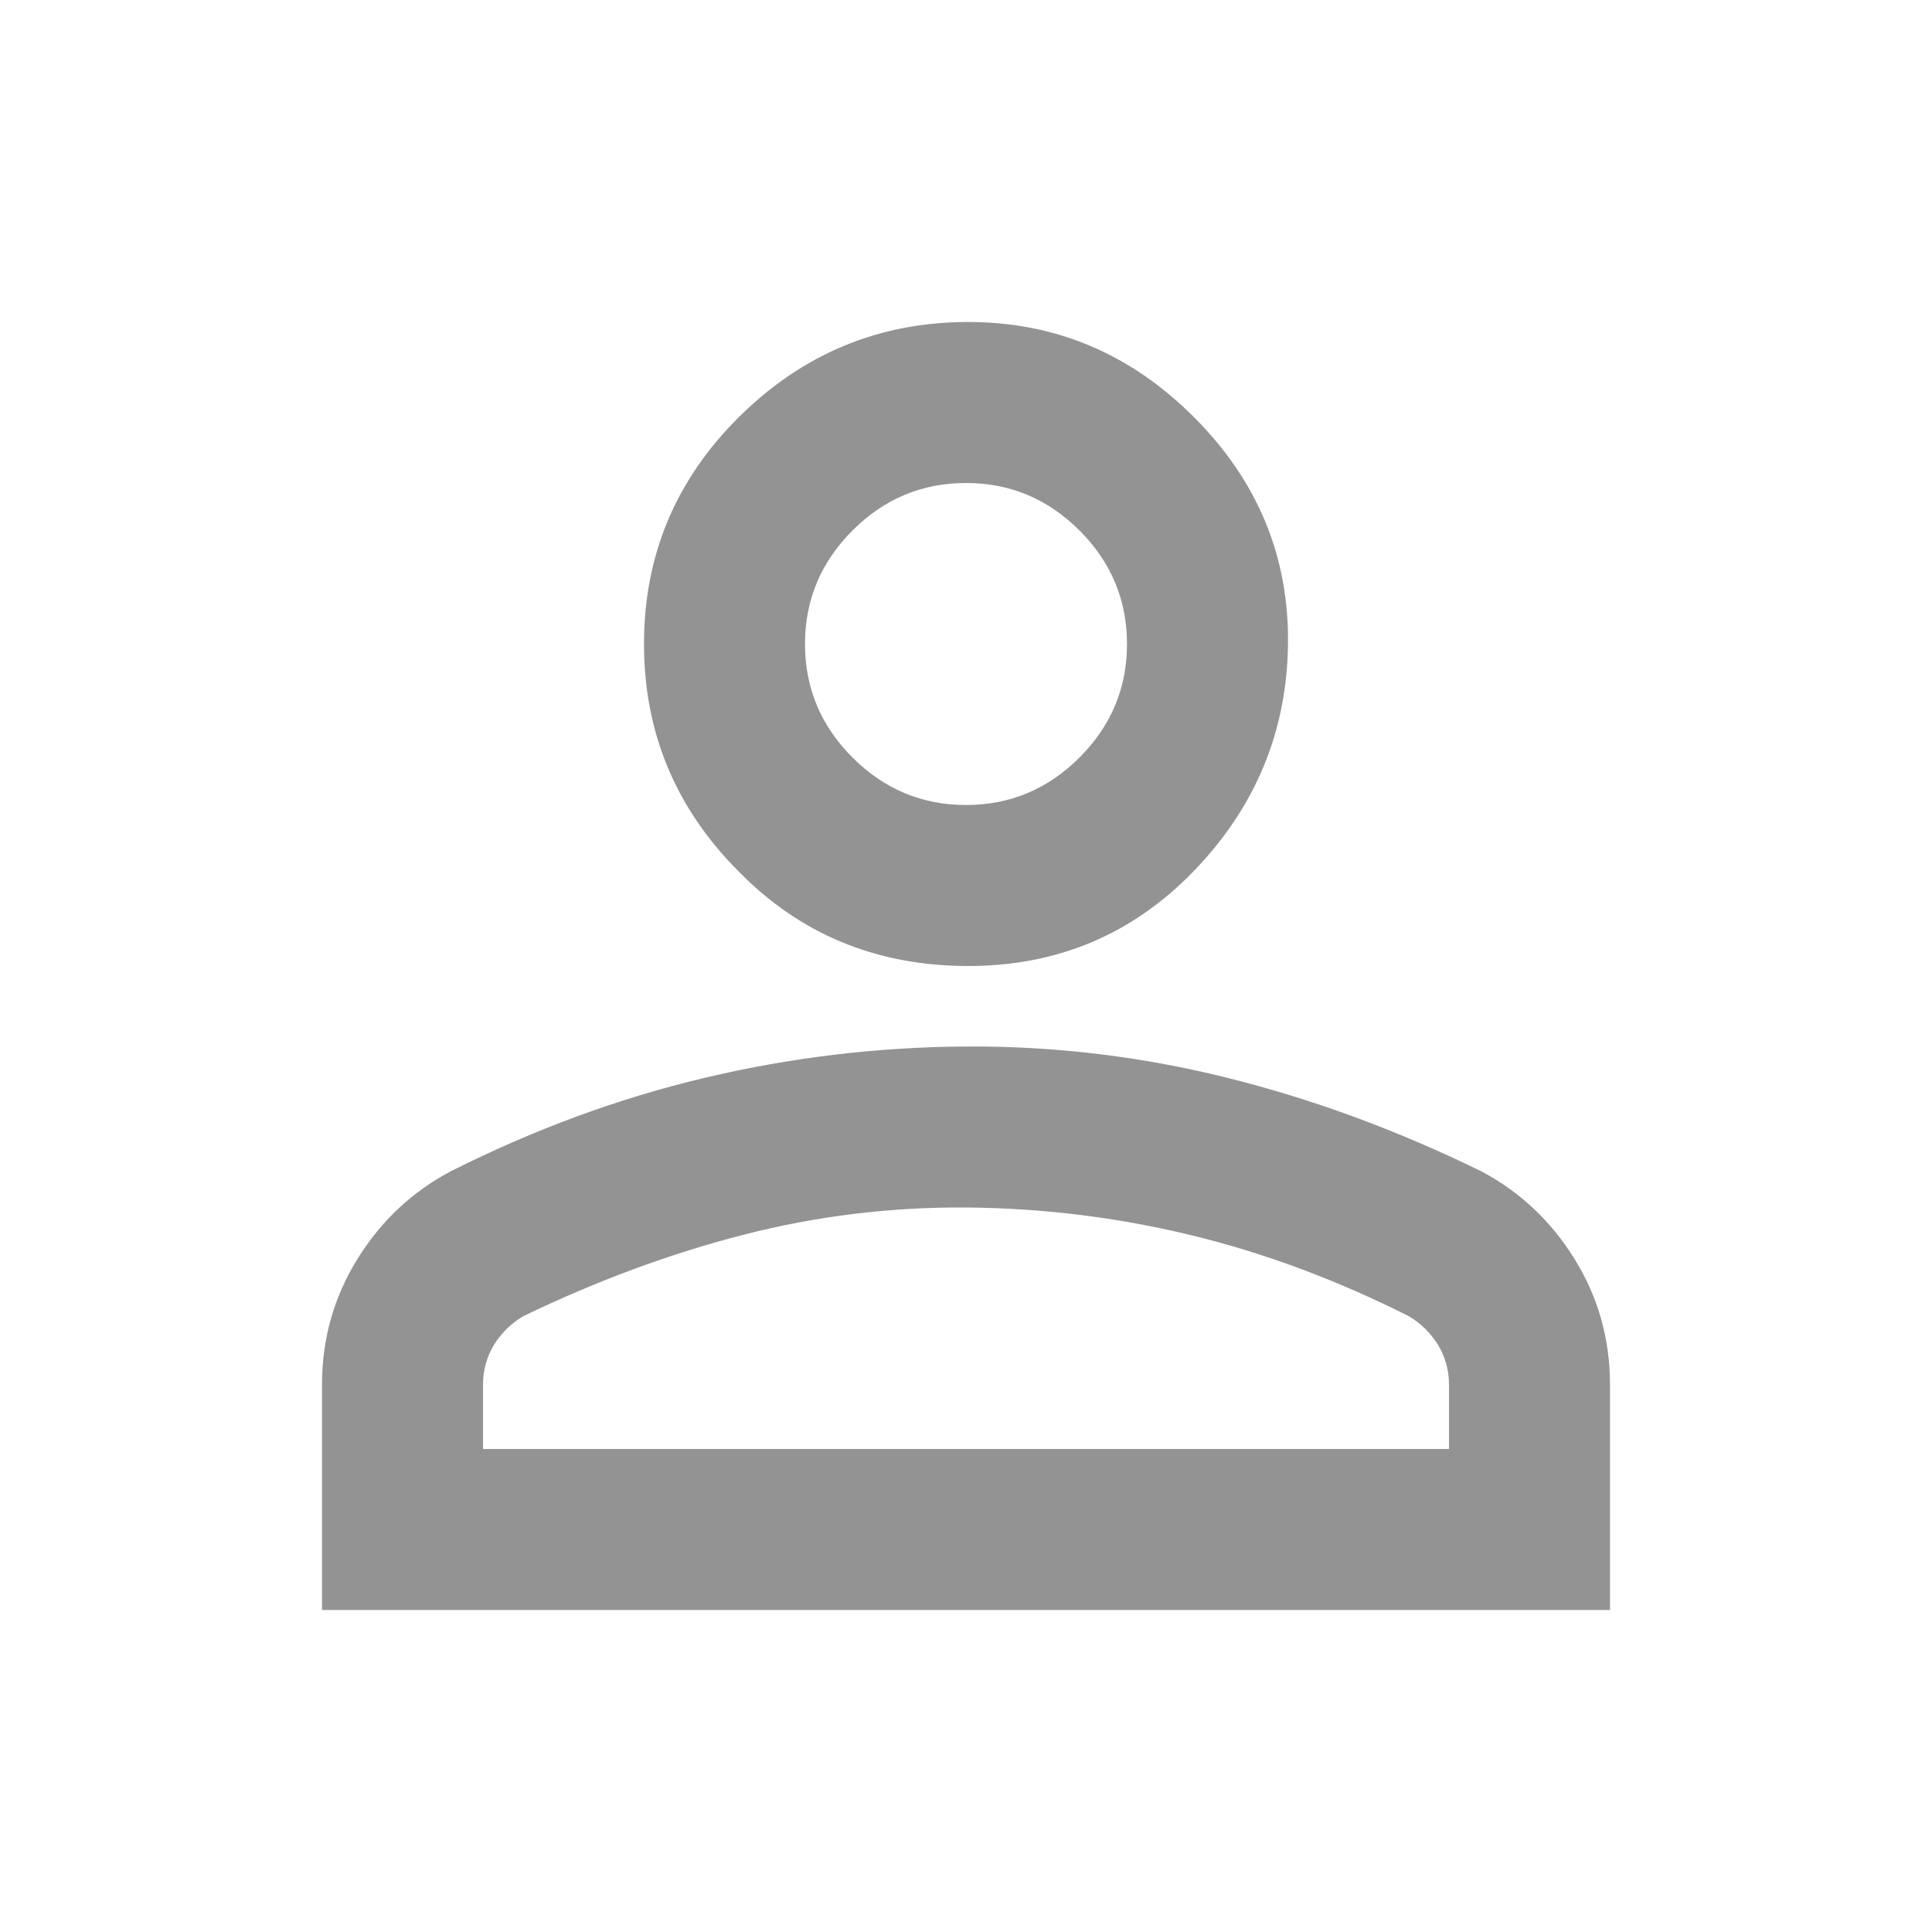
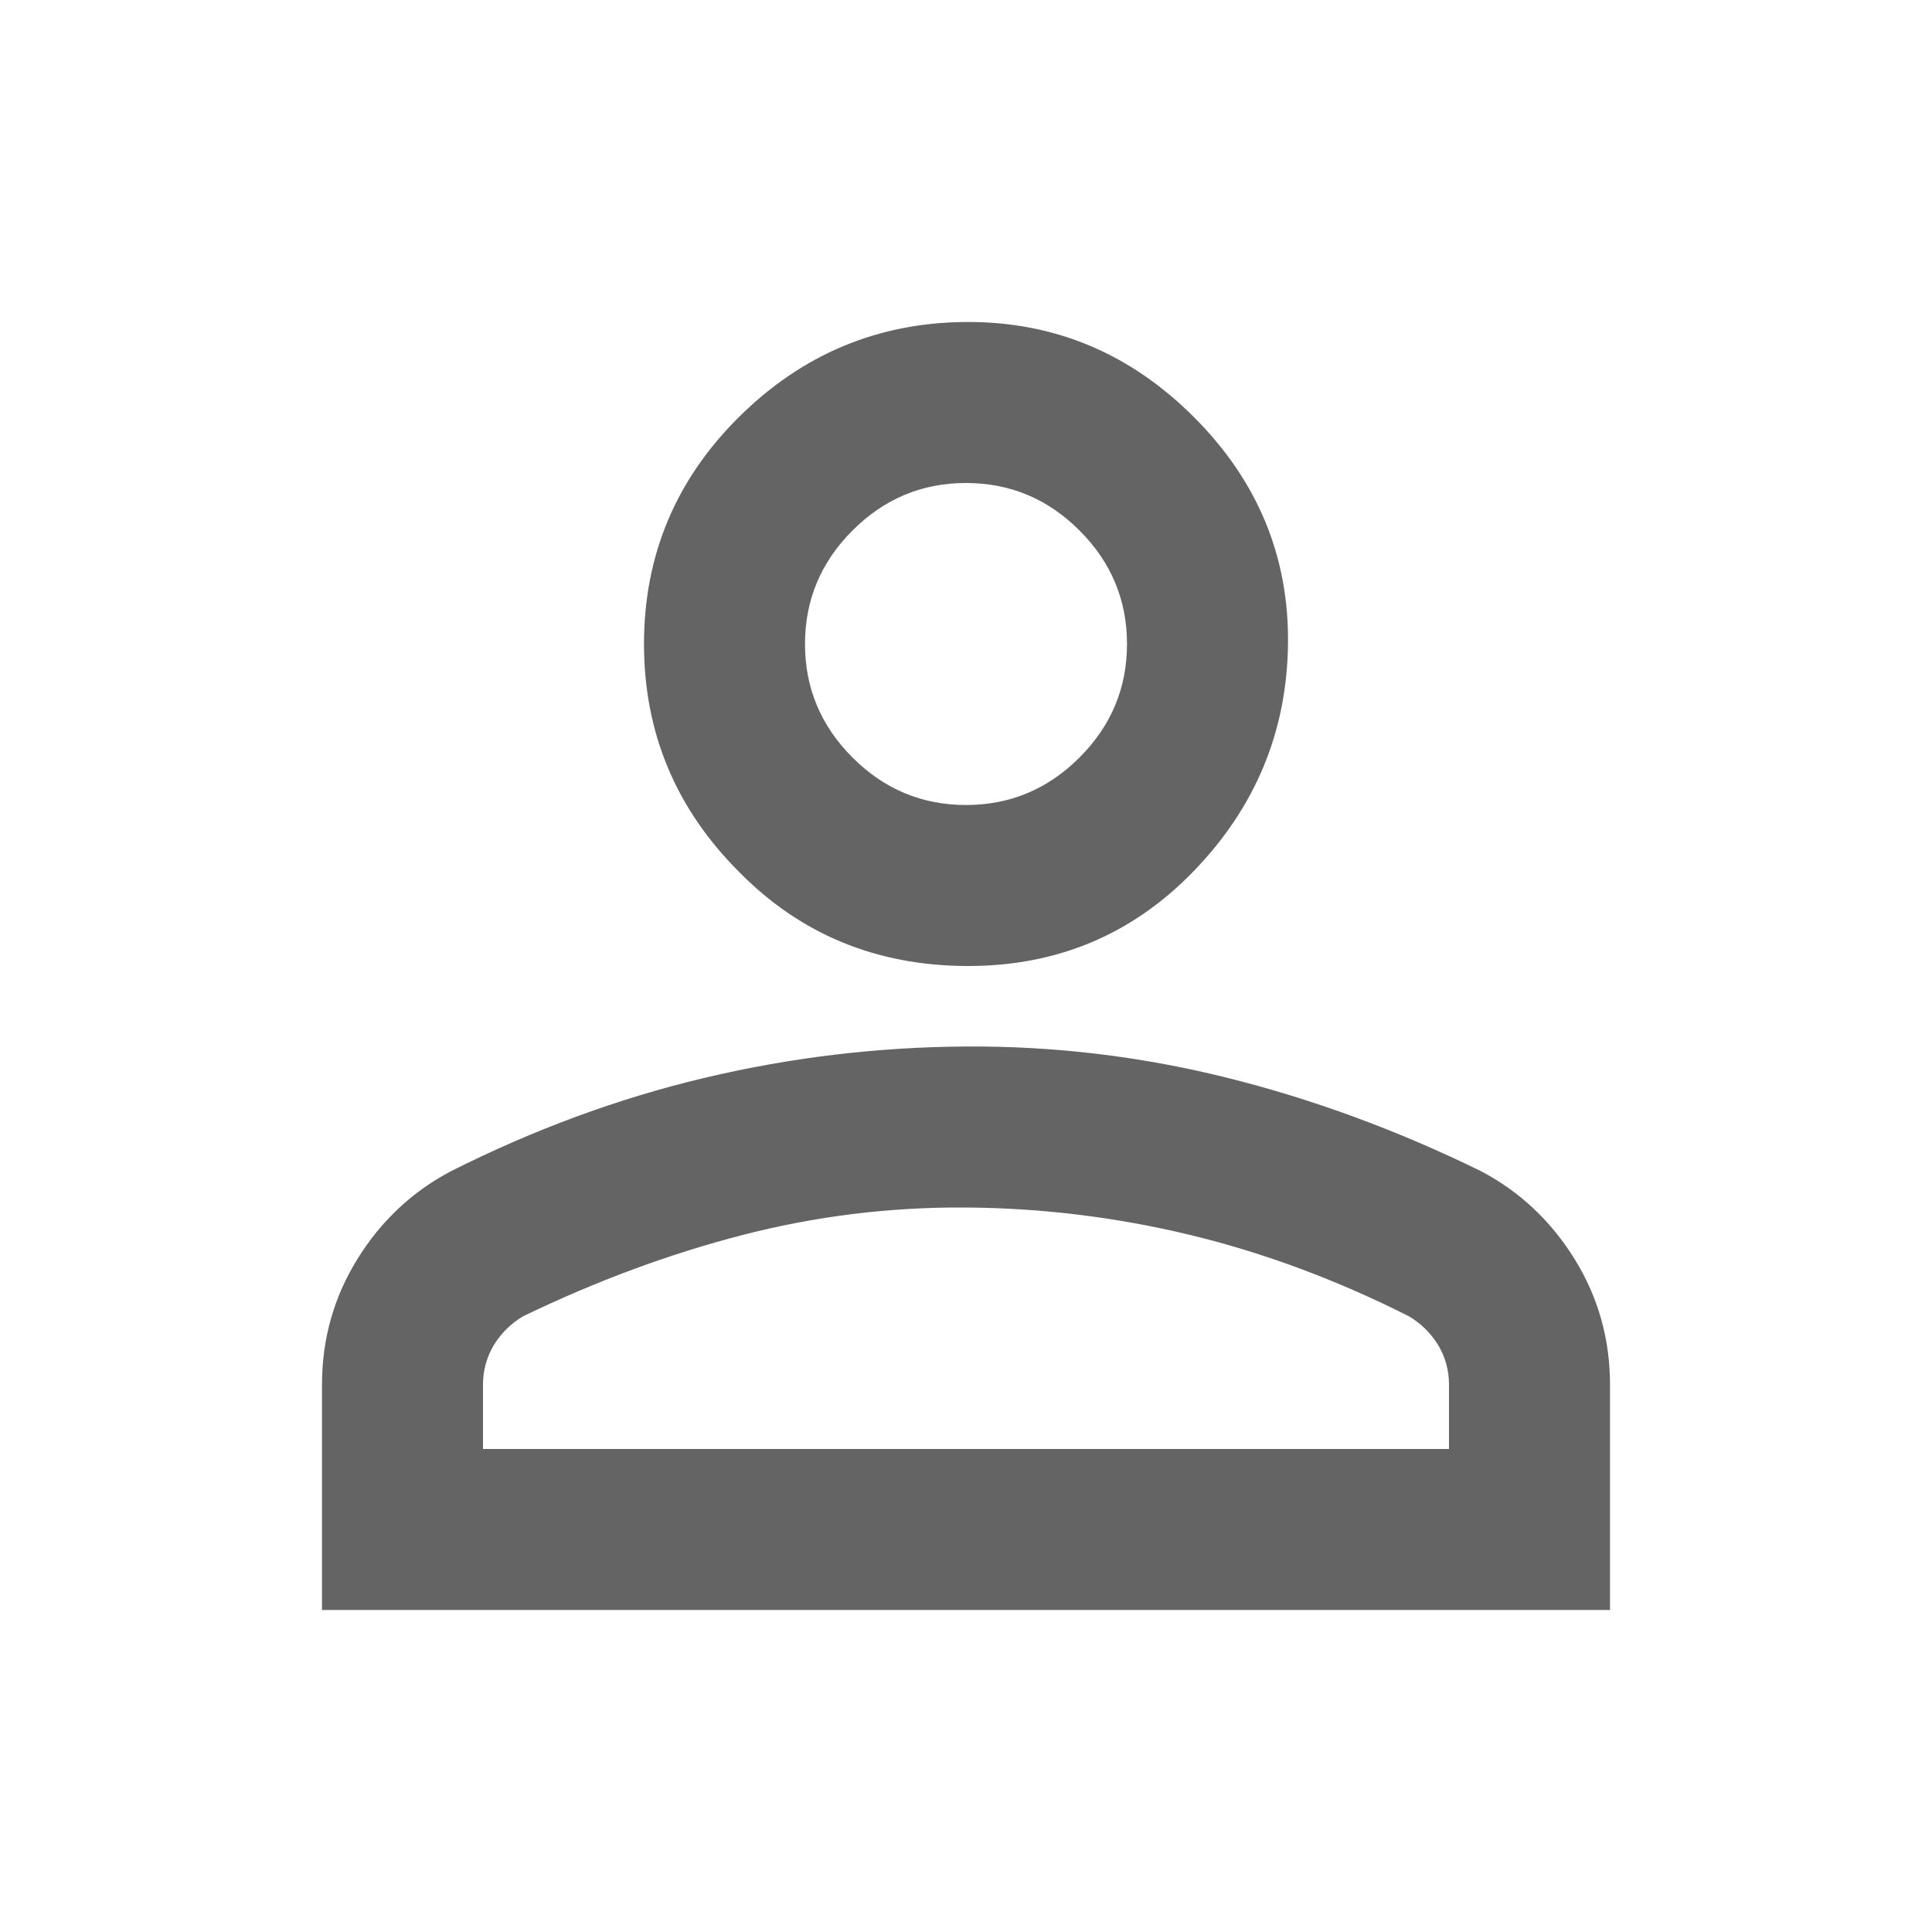
- <svg xmlns="http://www.w3.org/2000/svg" viewBox="0 0 24 24" height="24px" width="24px" fill="#939393">
+ <svg xmlns="http://www.w3.org/2000/svg" viewBox="0 0 24 24" height="24px" width="24px" fill="#646464">
  <path d="M9.18,10.83Q8,9.65 8,8T9.18,5.18T12,4t2.83,1.18T16,8t-1.17,2.82T12,12T9.18,10.83ZM4,20V17.2q0-0.85 0.44-1.56q0.44-0.71 1.16-1.09q1.55-0.78 3.15-1.16T12,13t3.25,0.39t3.15,1.16q0.72,0.38 1.16,1.09T20,17.2V20H4Zm2-2H18V17.2q0-0.27-0.14-0.5q-0.14-0.22-0.36-0.35q-1.35-0.68-2.72-1.01T12,15T9.23,15.34T6.5,16.35Q6.28,16.48 6.14,16.7Q6,16.93 6,17.2V18Zm7.41-8.59Q14,8.82 14,8T13.41,6.59T12,6T10.59,6.59Q10,7.18 10,8t0.59,1.41T12,10t1.41-0.59ZM12,8Zm0,10Z" />
</svg>
